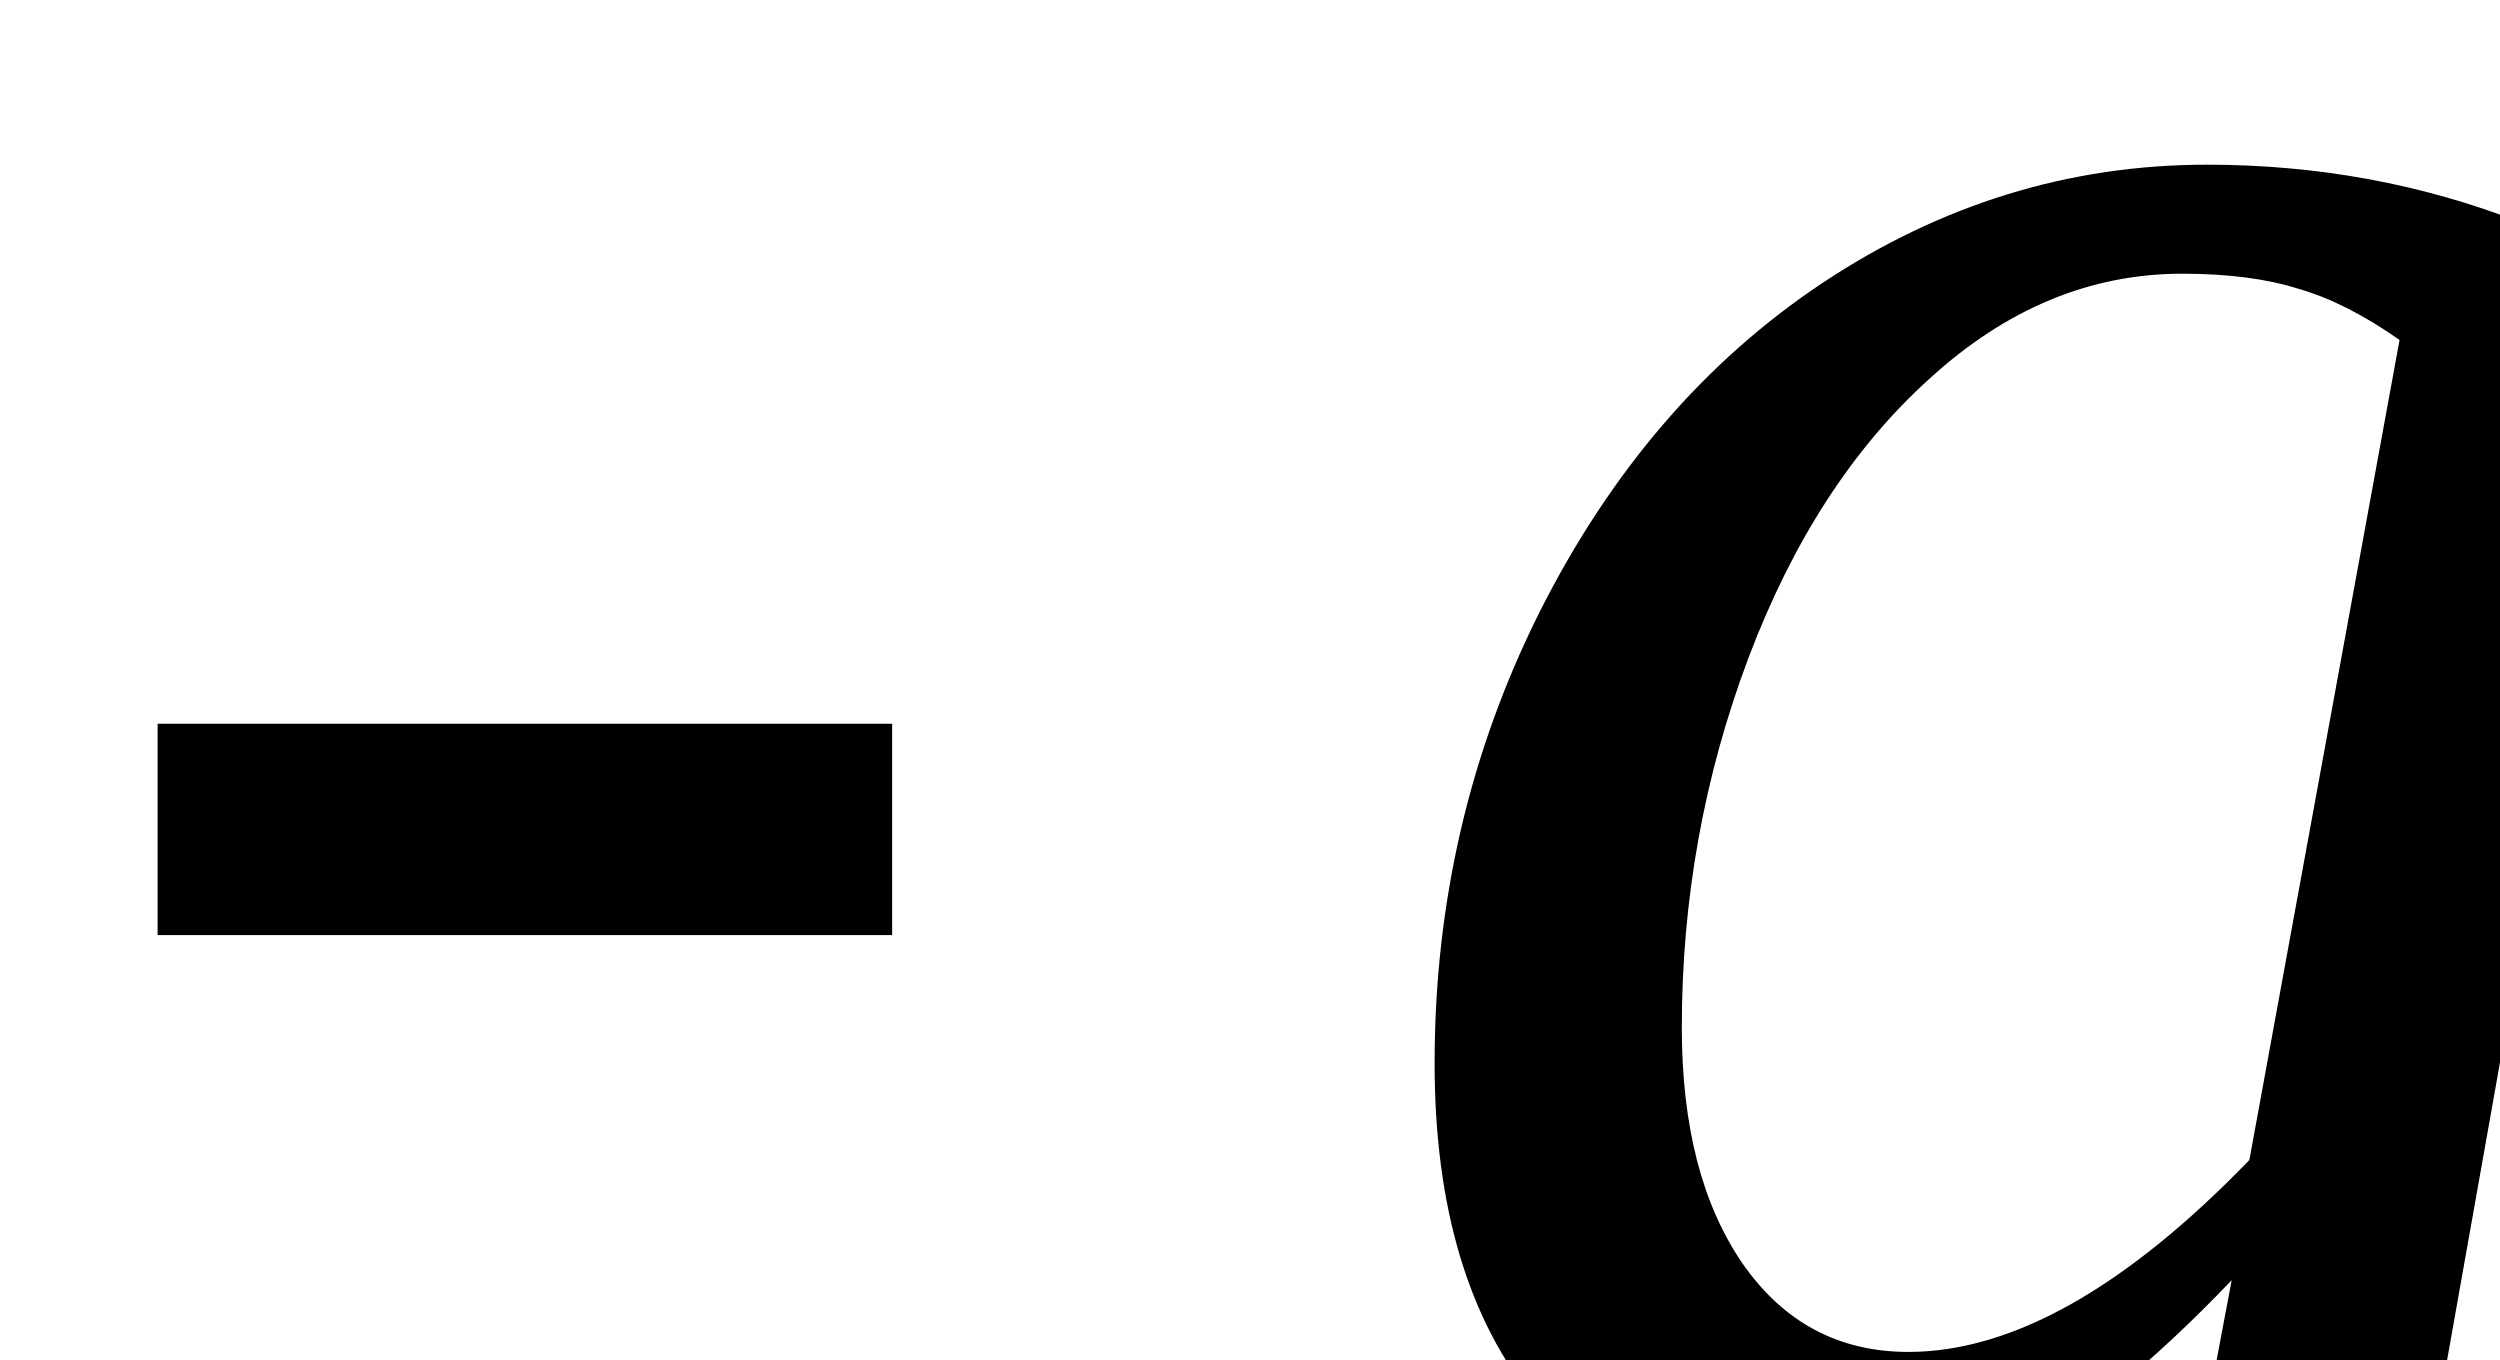
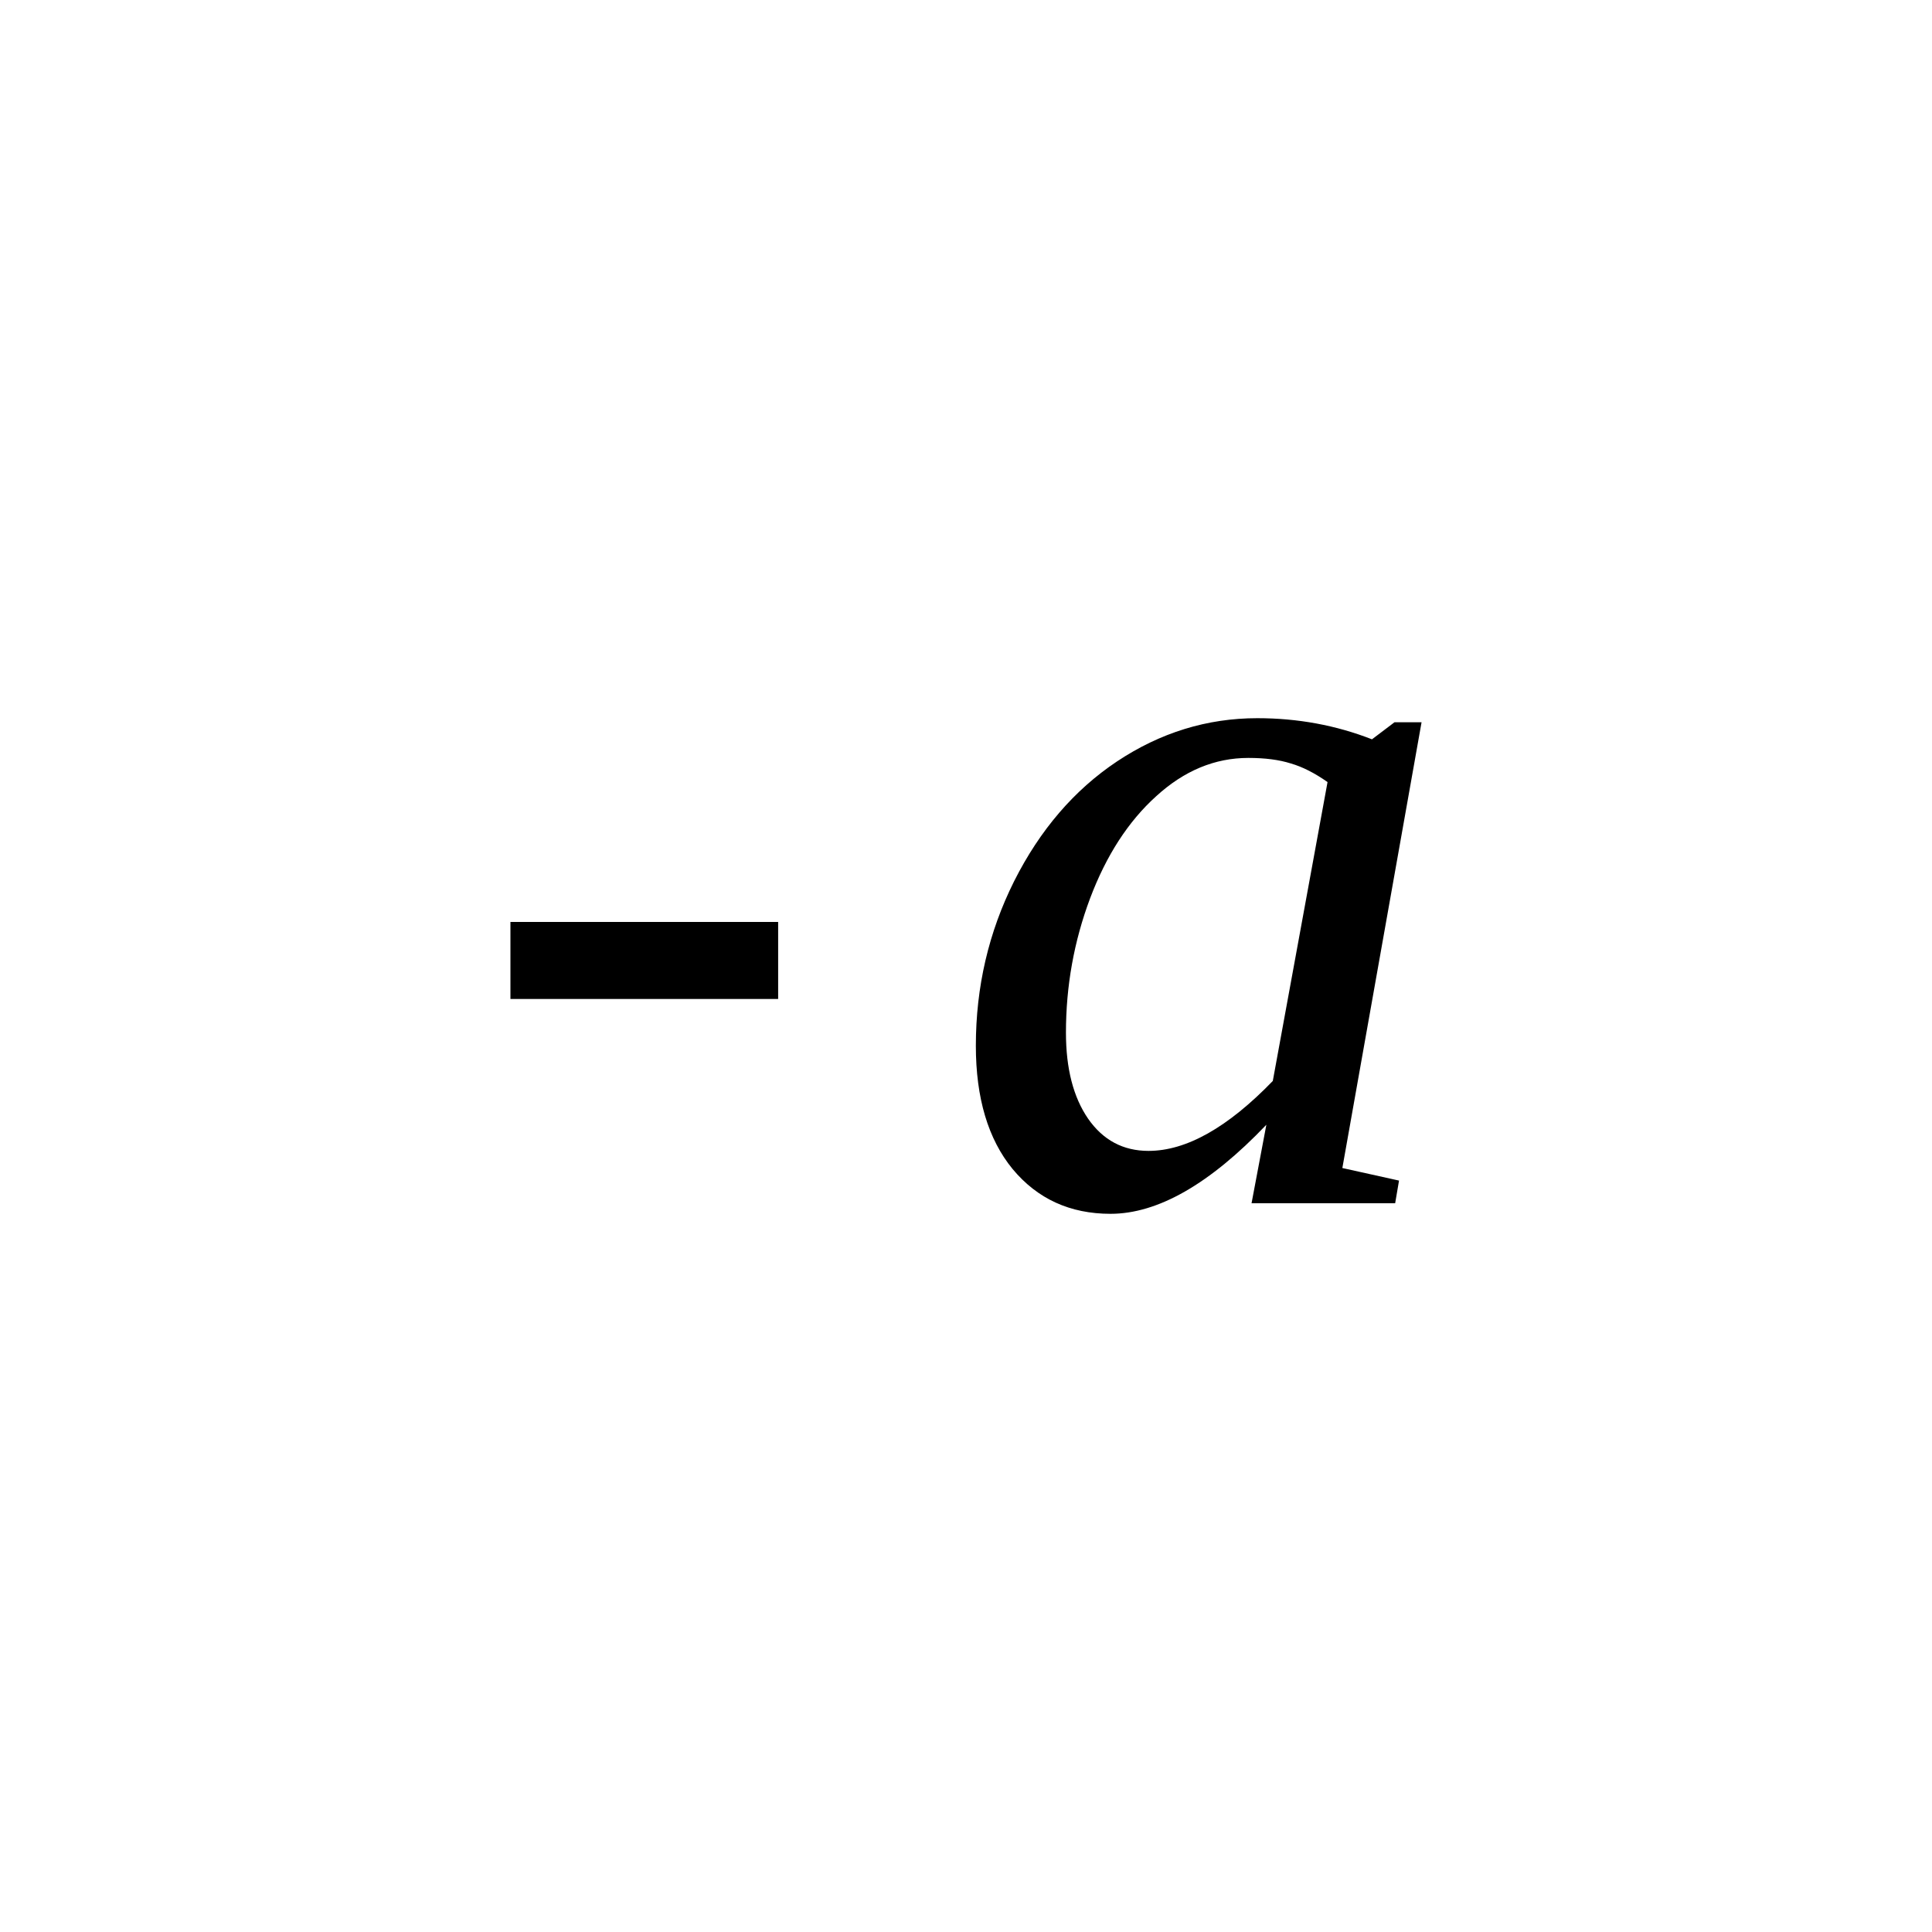
- <svg xmlns="http://www.w3.org/2000/svg" version="1.1">
-   <path d="M 0.892,5.292 V 4.096 H 5.049 V 5.292 Z" />
-   <path d="M 13.81,7.917 14.69,8.112 14.63,8.464 H 12.4 L 12.63,7.245 Q 11.31,8.628 10.21,8.628 9.268,8.628 8.69,7.933 8.119,7.237 8.119,6.018 8.119,4.651 8.713,3.464 9.315,2.268 10.31,1.604 11.32,0.932 12.49,0.932 13.43,0.932 14.27,1.26 L 14.62,0.995 H 15.04 Z M 13.58,1.924 Q 13.28,1.713 13.01,1.635 12.74,1.549 12.35,1.549 11.57,1.549 10.92,2.143 10.27,2.729 9.893,3.729 9.518,4.729 9.518,5.815 9.518,6.651 9.862,7.151 10.21,7.651 10.8,7.651 11.68,7.651 12.73,6.565 Z" />
+ <svg xmlns="http://www.w3.org/2000/svg" version="1.1" id="svg84" width="30" height="30">
+   <defs id="defs88" />
+   <path d="m 7.926,15.512 v -1.196 h 4.157 v 1.196 z" id="path80" />
+   <path d="m 20.844,18.137 0.88,0.195 -0.06,0.352 h -2.23 l 0.23,-1.219 q -1.32,1.383 -2.42,1.383 -0.942,0 -1.52,-0.695 -0.571,-0.696 -0.571,-1.915 0,-1.367 0.594,-2.554 0.602,-1.196 1.597,-1.86 1.01,-0.672 2.18,-0.672 0.94,0 1.78,0.328 l 0.35,-0.265 h 0.42 z m -0.23,-5.993 q -0.3,-0.211 -0.57,-0.289 -0.27,-0.086 -0.66,-0.086 -0.78,0 -1.43,0.594 -0.65,0.586 -1.027,1.586 -0.375,1 -0.375,2.086 0,0.836 0.344,1.336 0.348,0.5 0.938,0.5 0.88,0 1.93,-1.086 z" id="path82" />
</svg>
